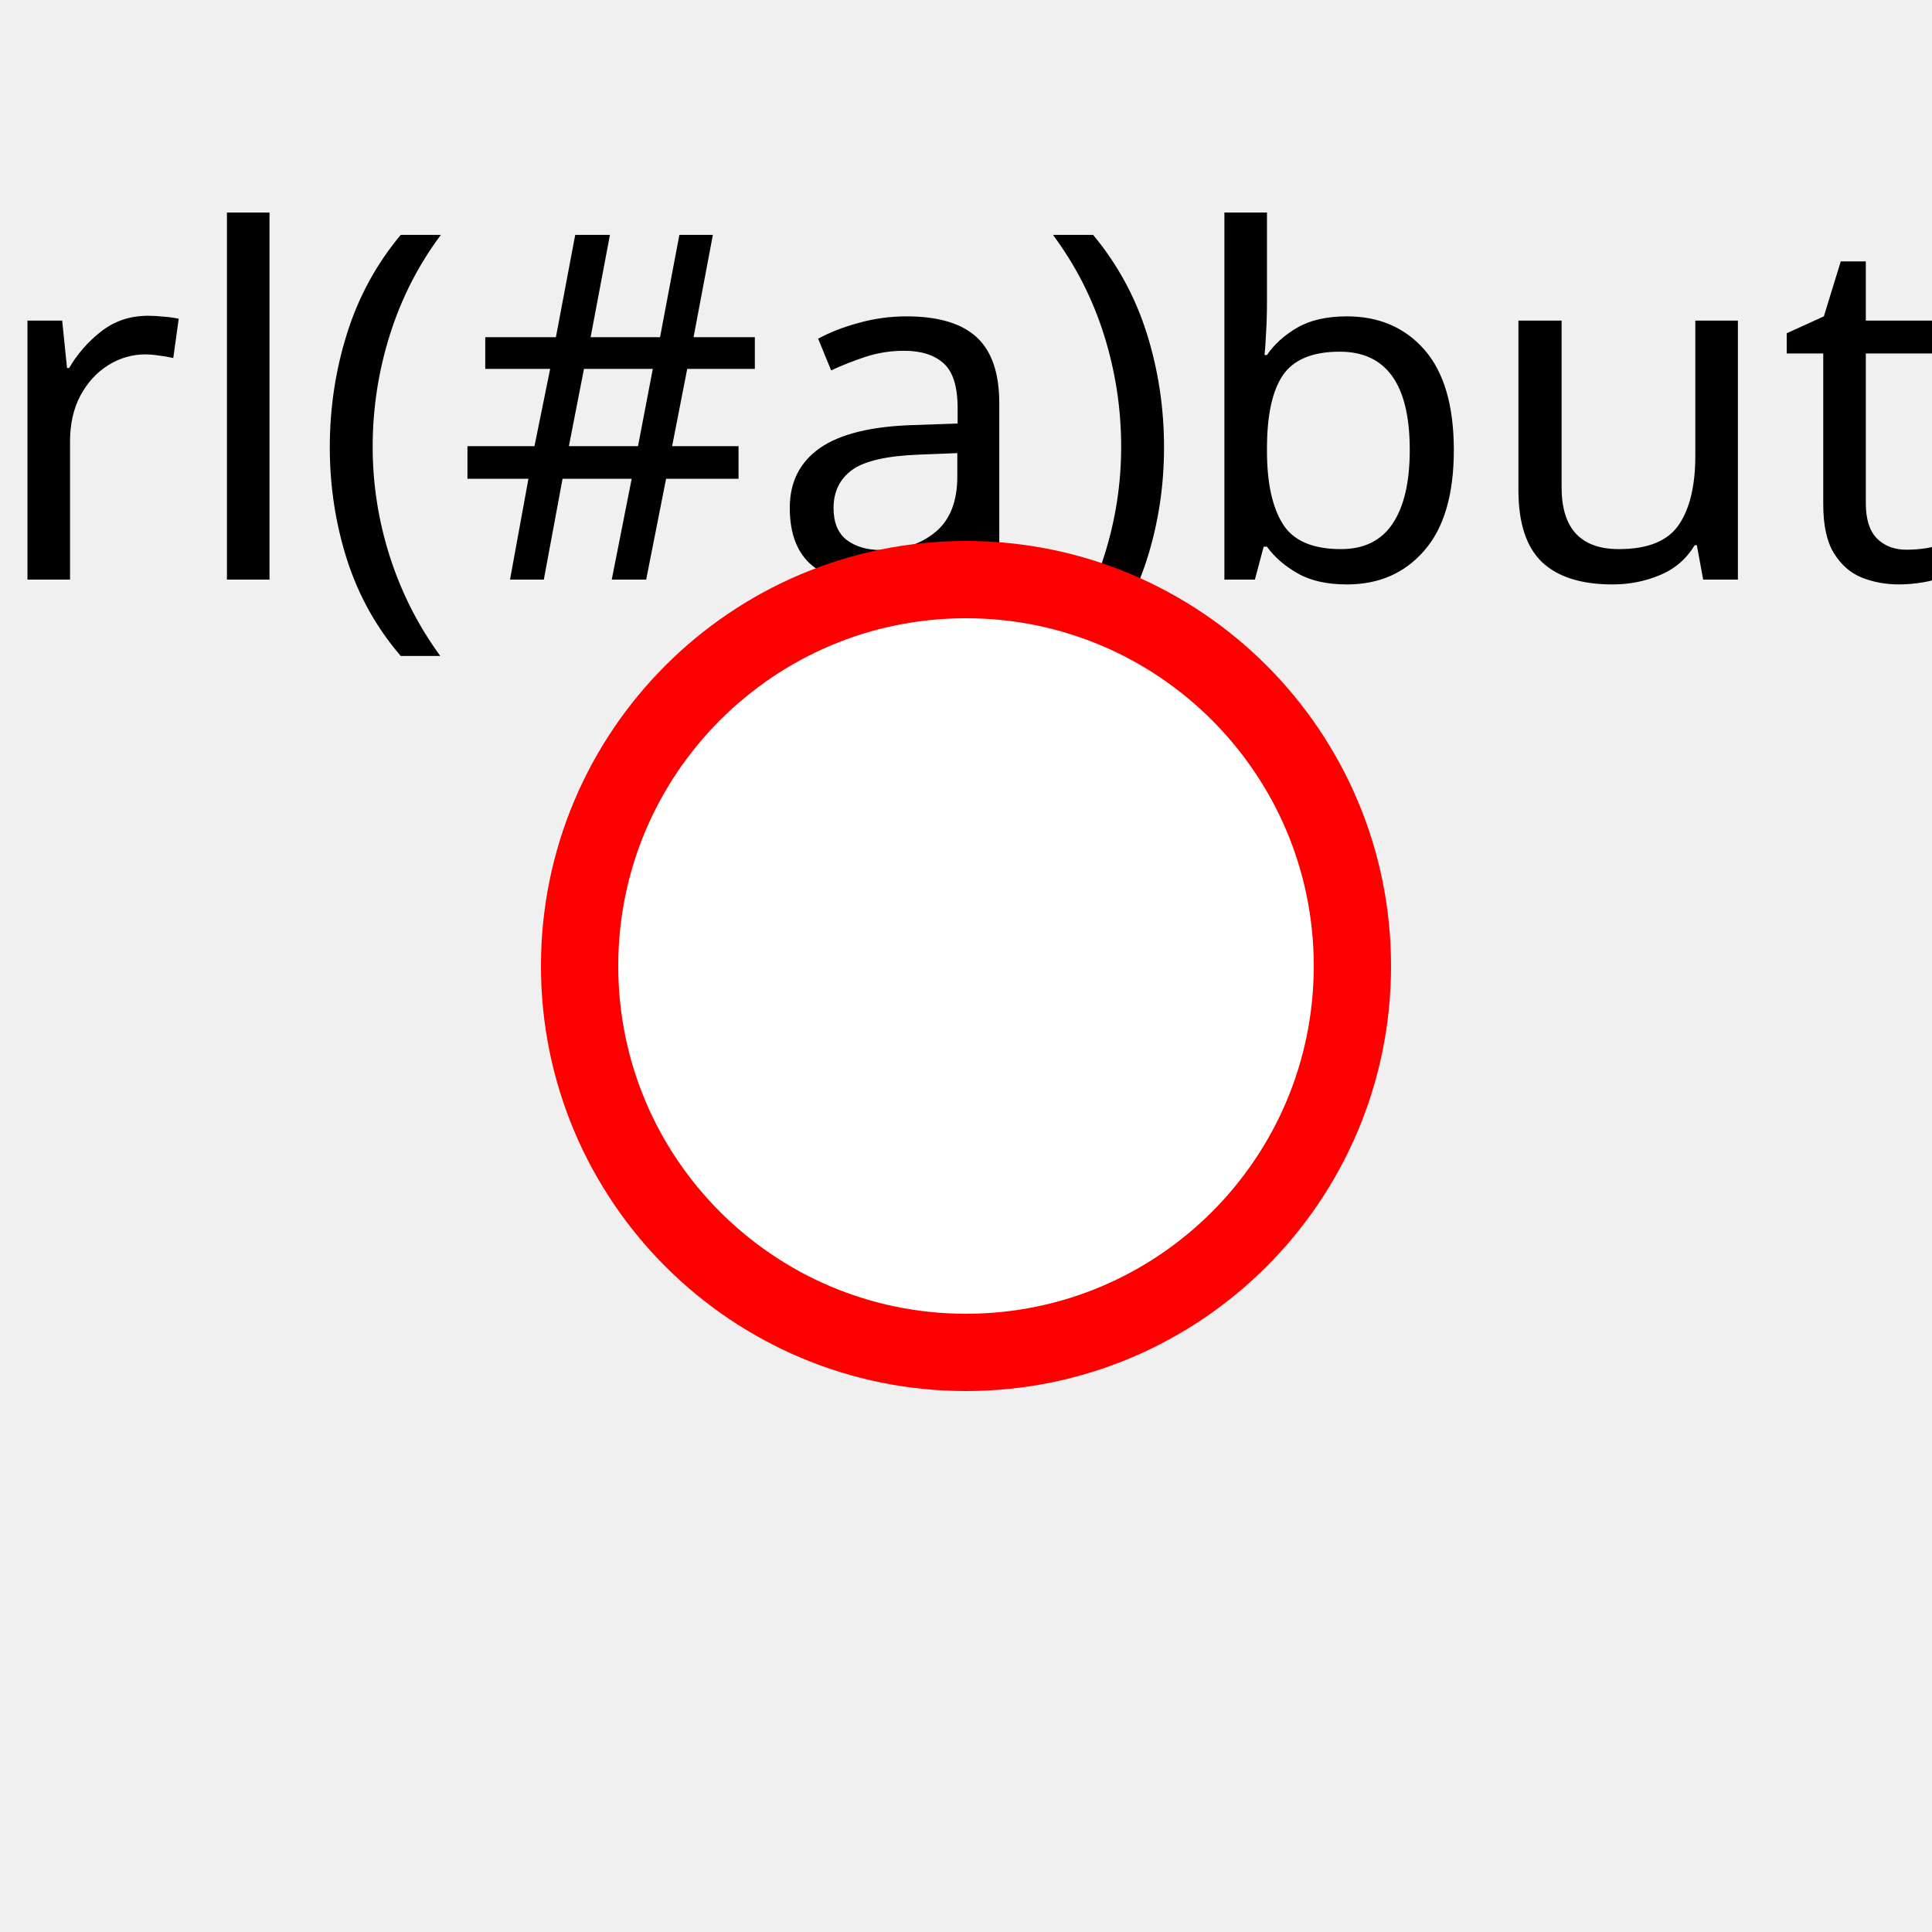
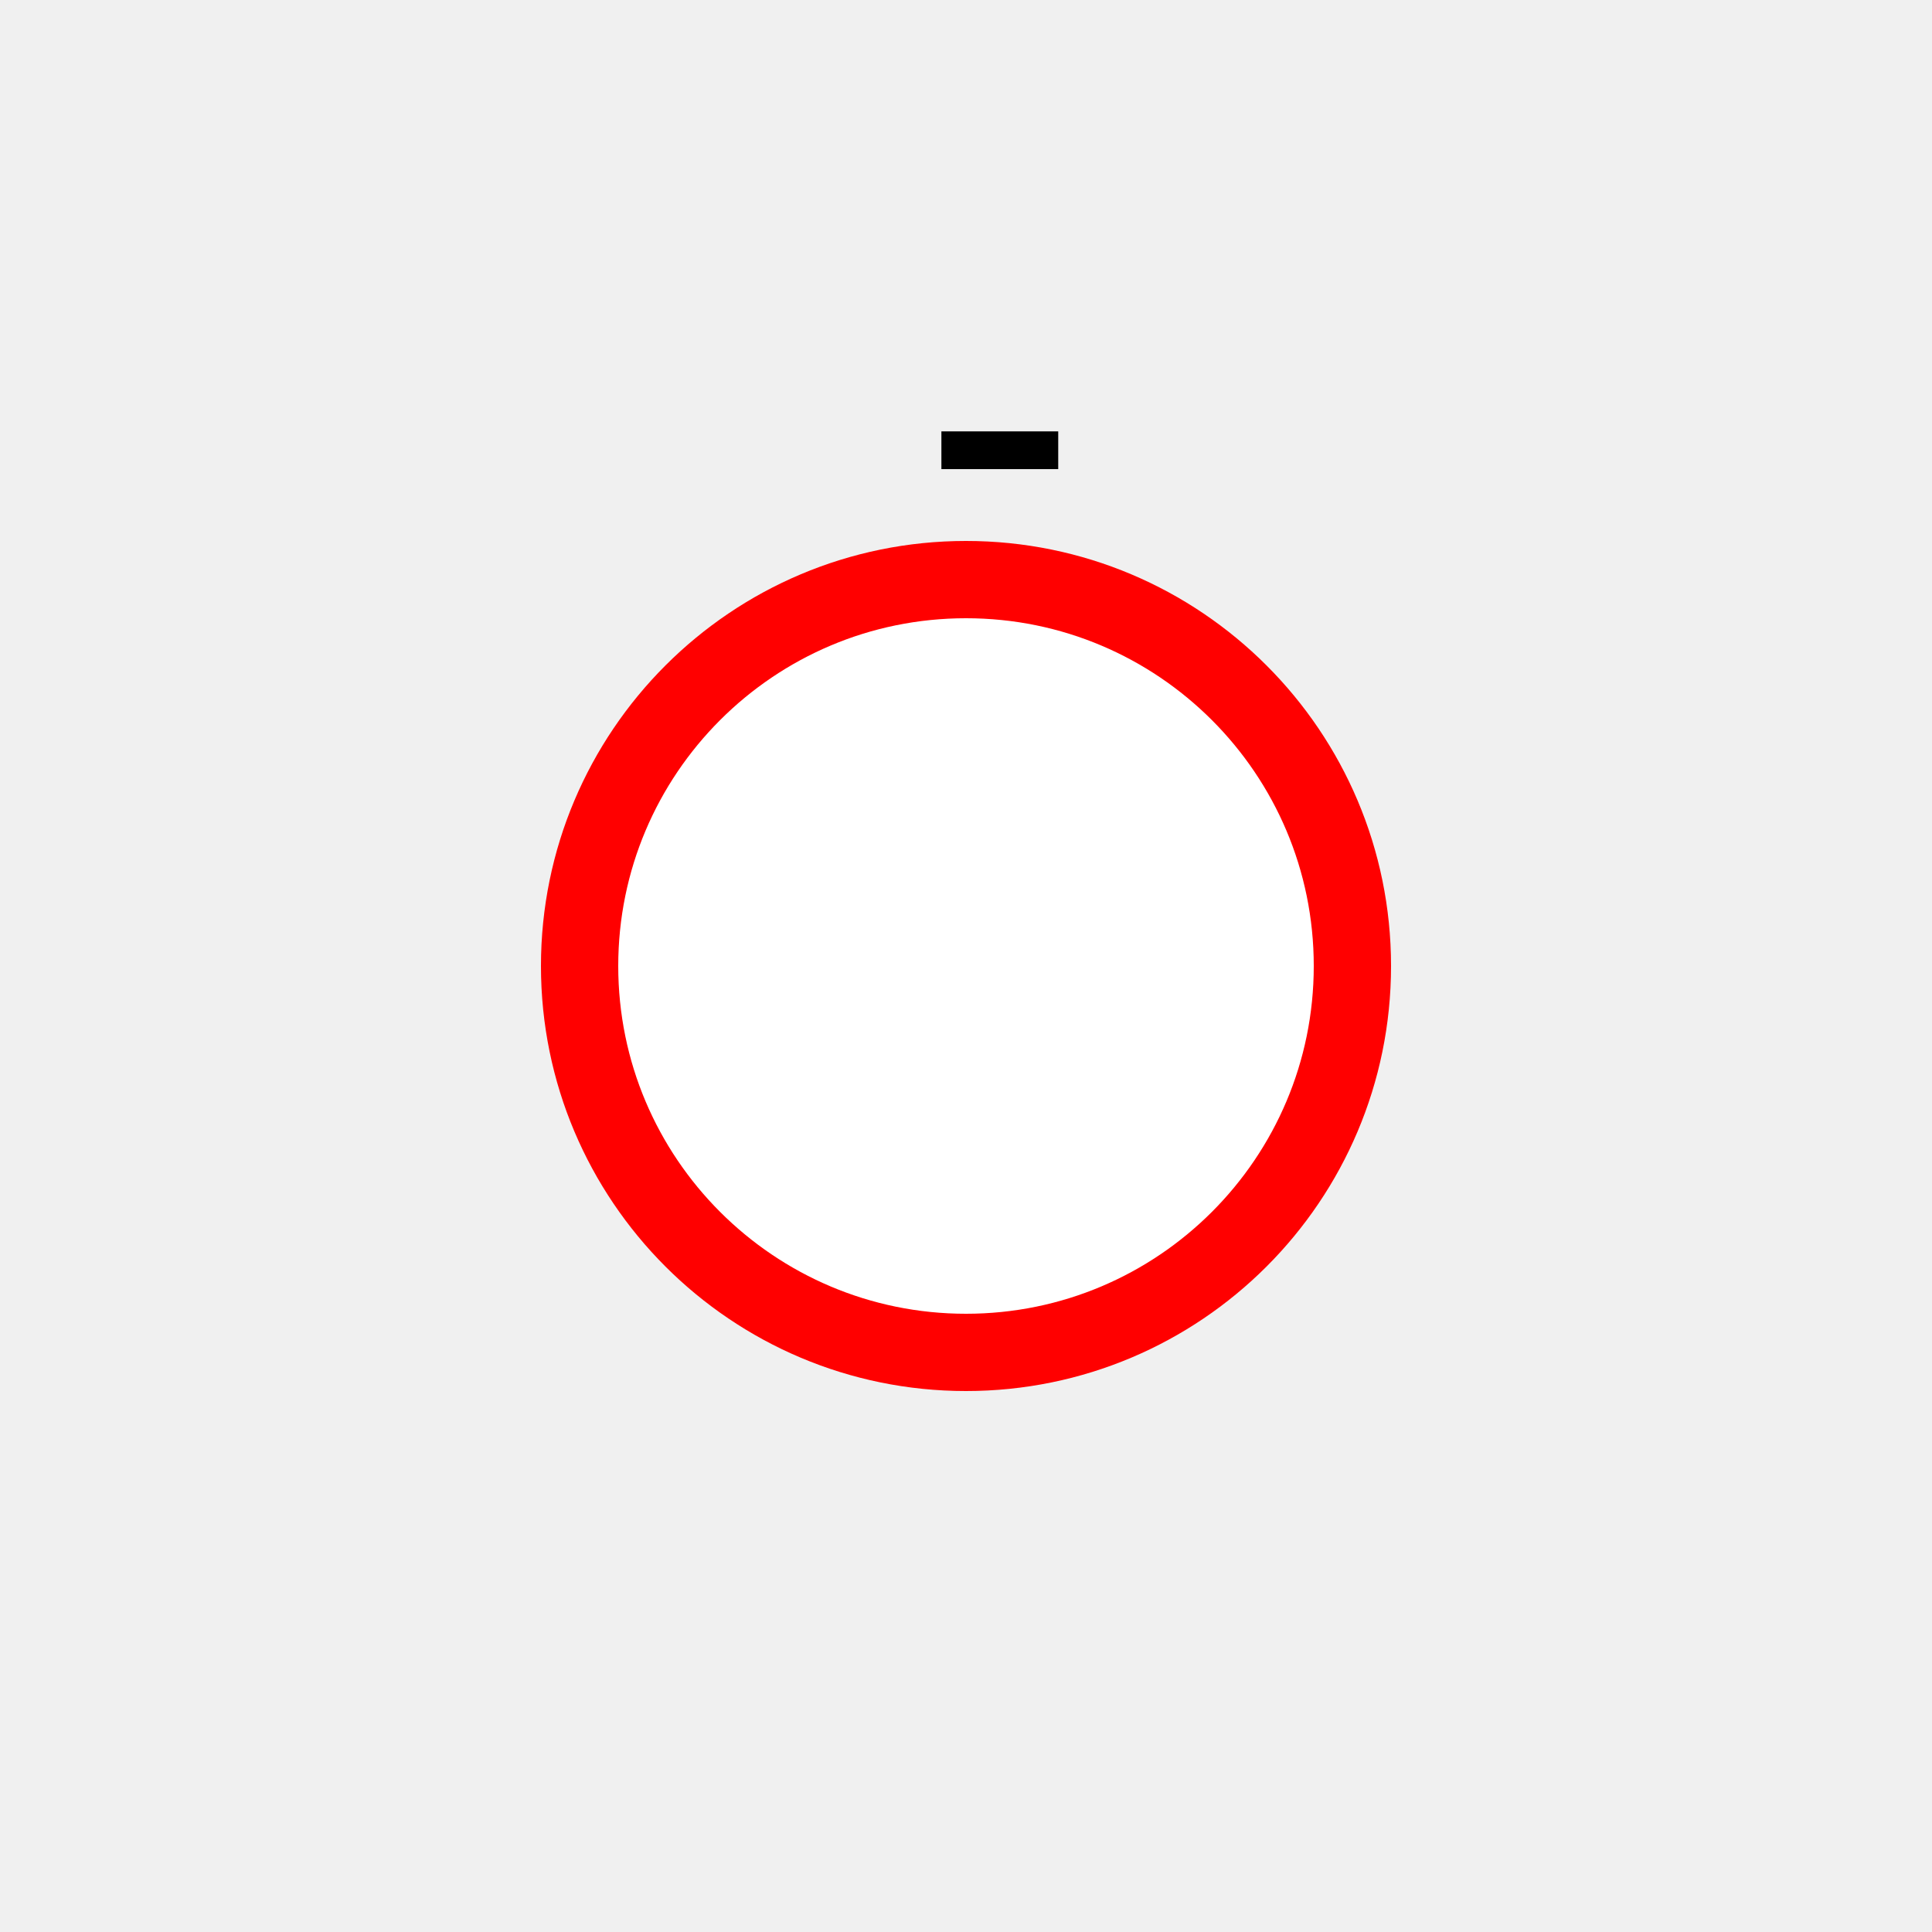
<svg xmlns="http://www.w3.org/2000/svg" xmlns:xlink="http://www.w3.org/1999/xlink" width="100" height="100">
  <defs>
    <ref id="paramText" param="text-label">button</ref>
  </defs>
  <text x="55" y="30" text-anchor="middle" font-size="25" fill="black" font-family="Verdana">
-         - url(#a)<tref xlink:href="#paramText" />
+         - <tref xlink:href="url(#a)" />
  </text>
  <circle cx="50" cy="50" r="20" stroke="red" stroke-width="4" fill="white" />
</svg>
